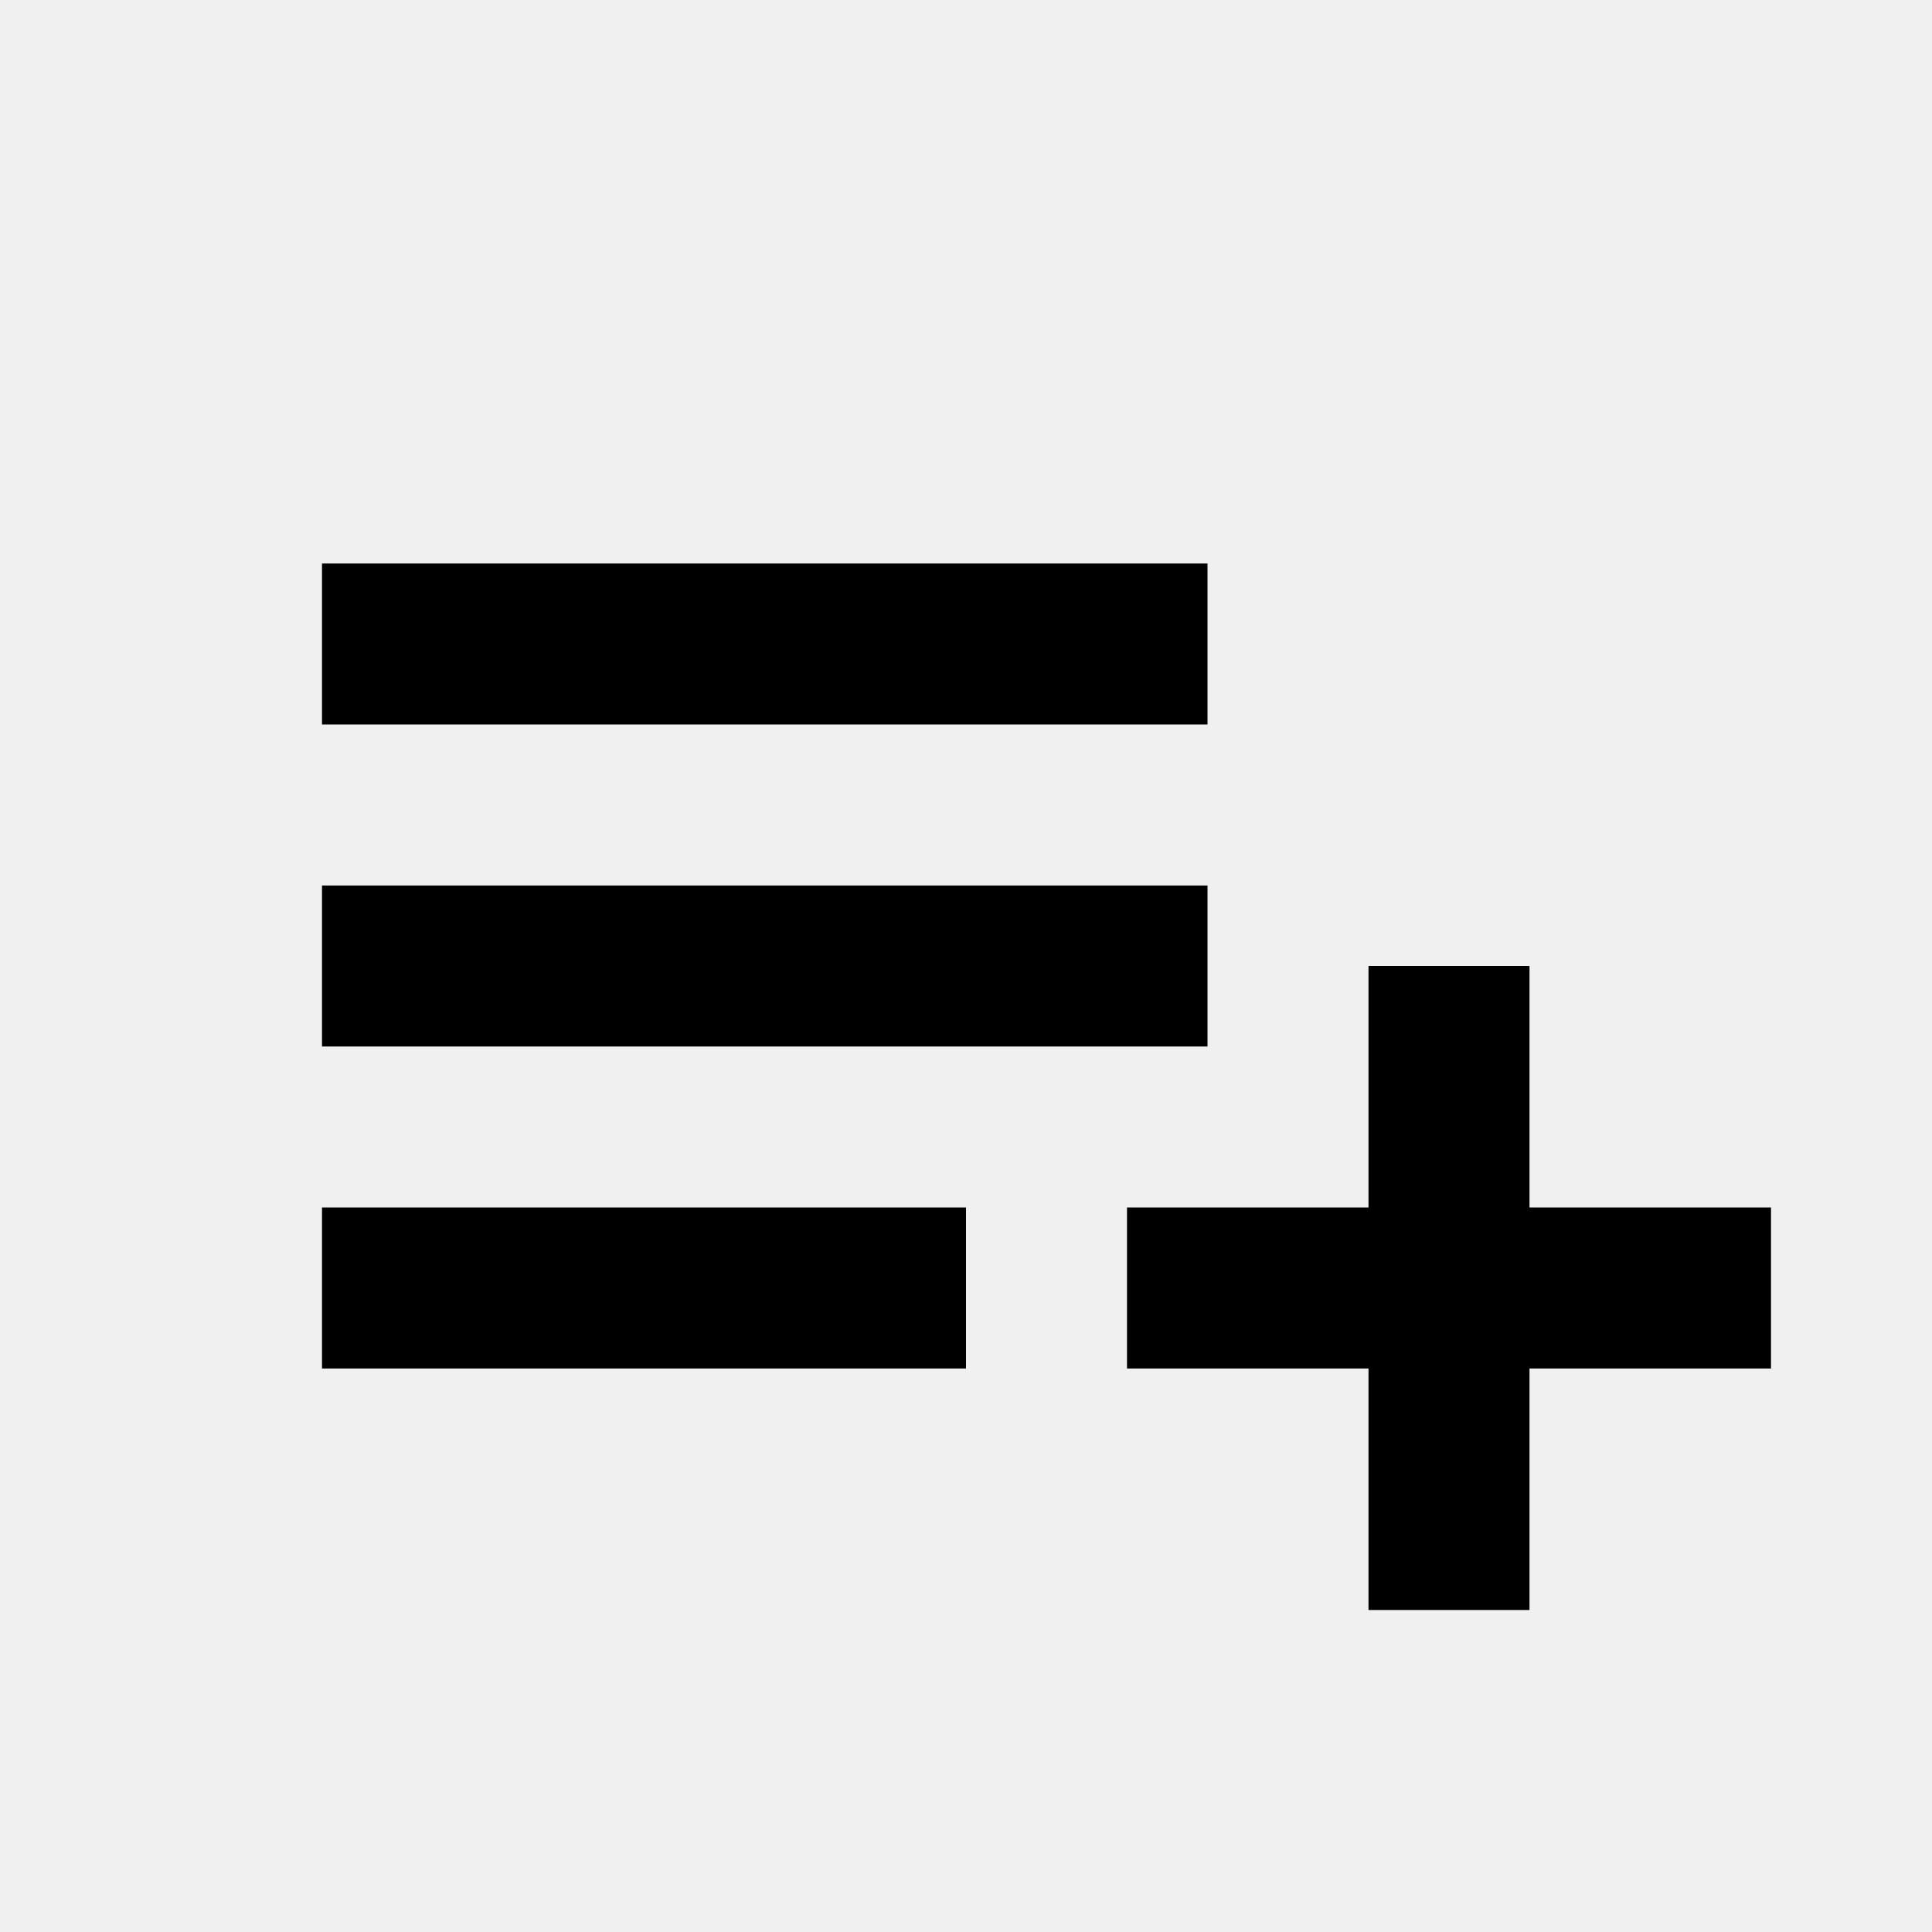
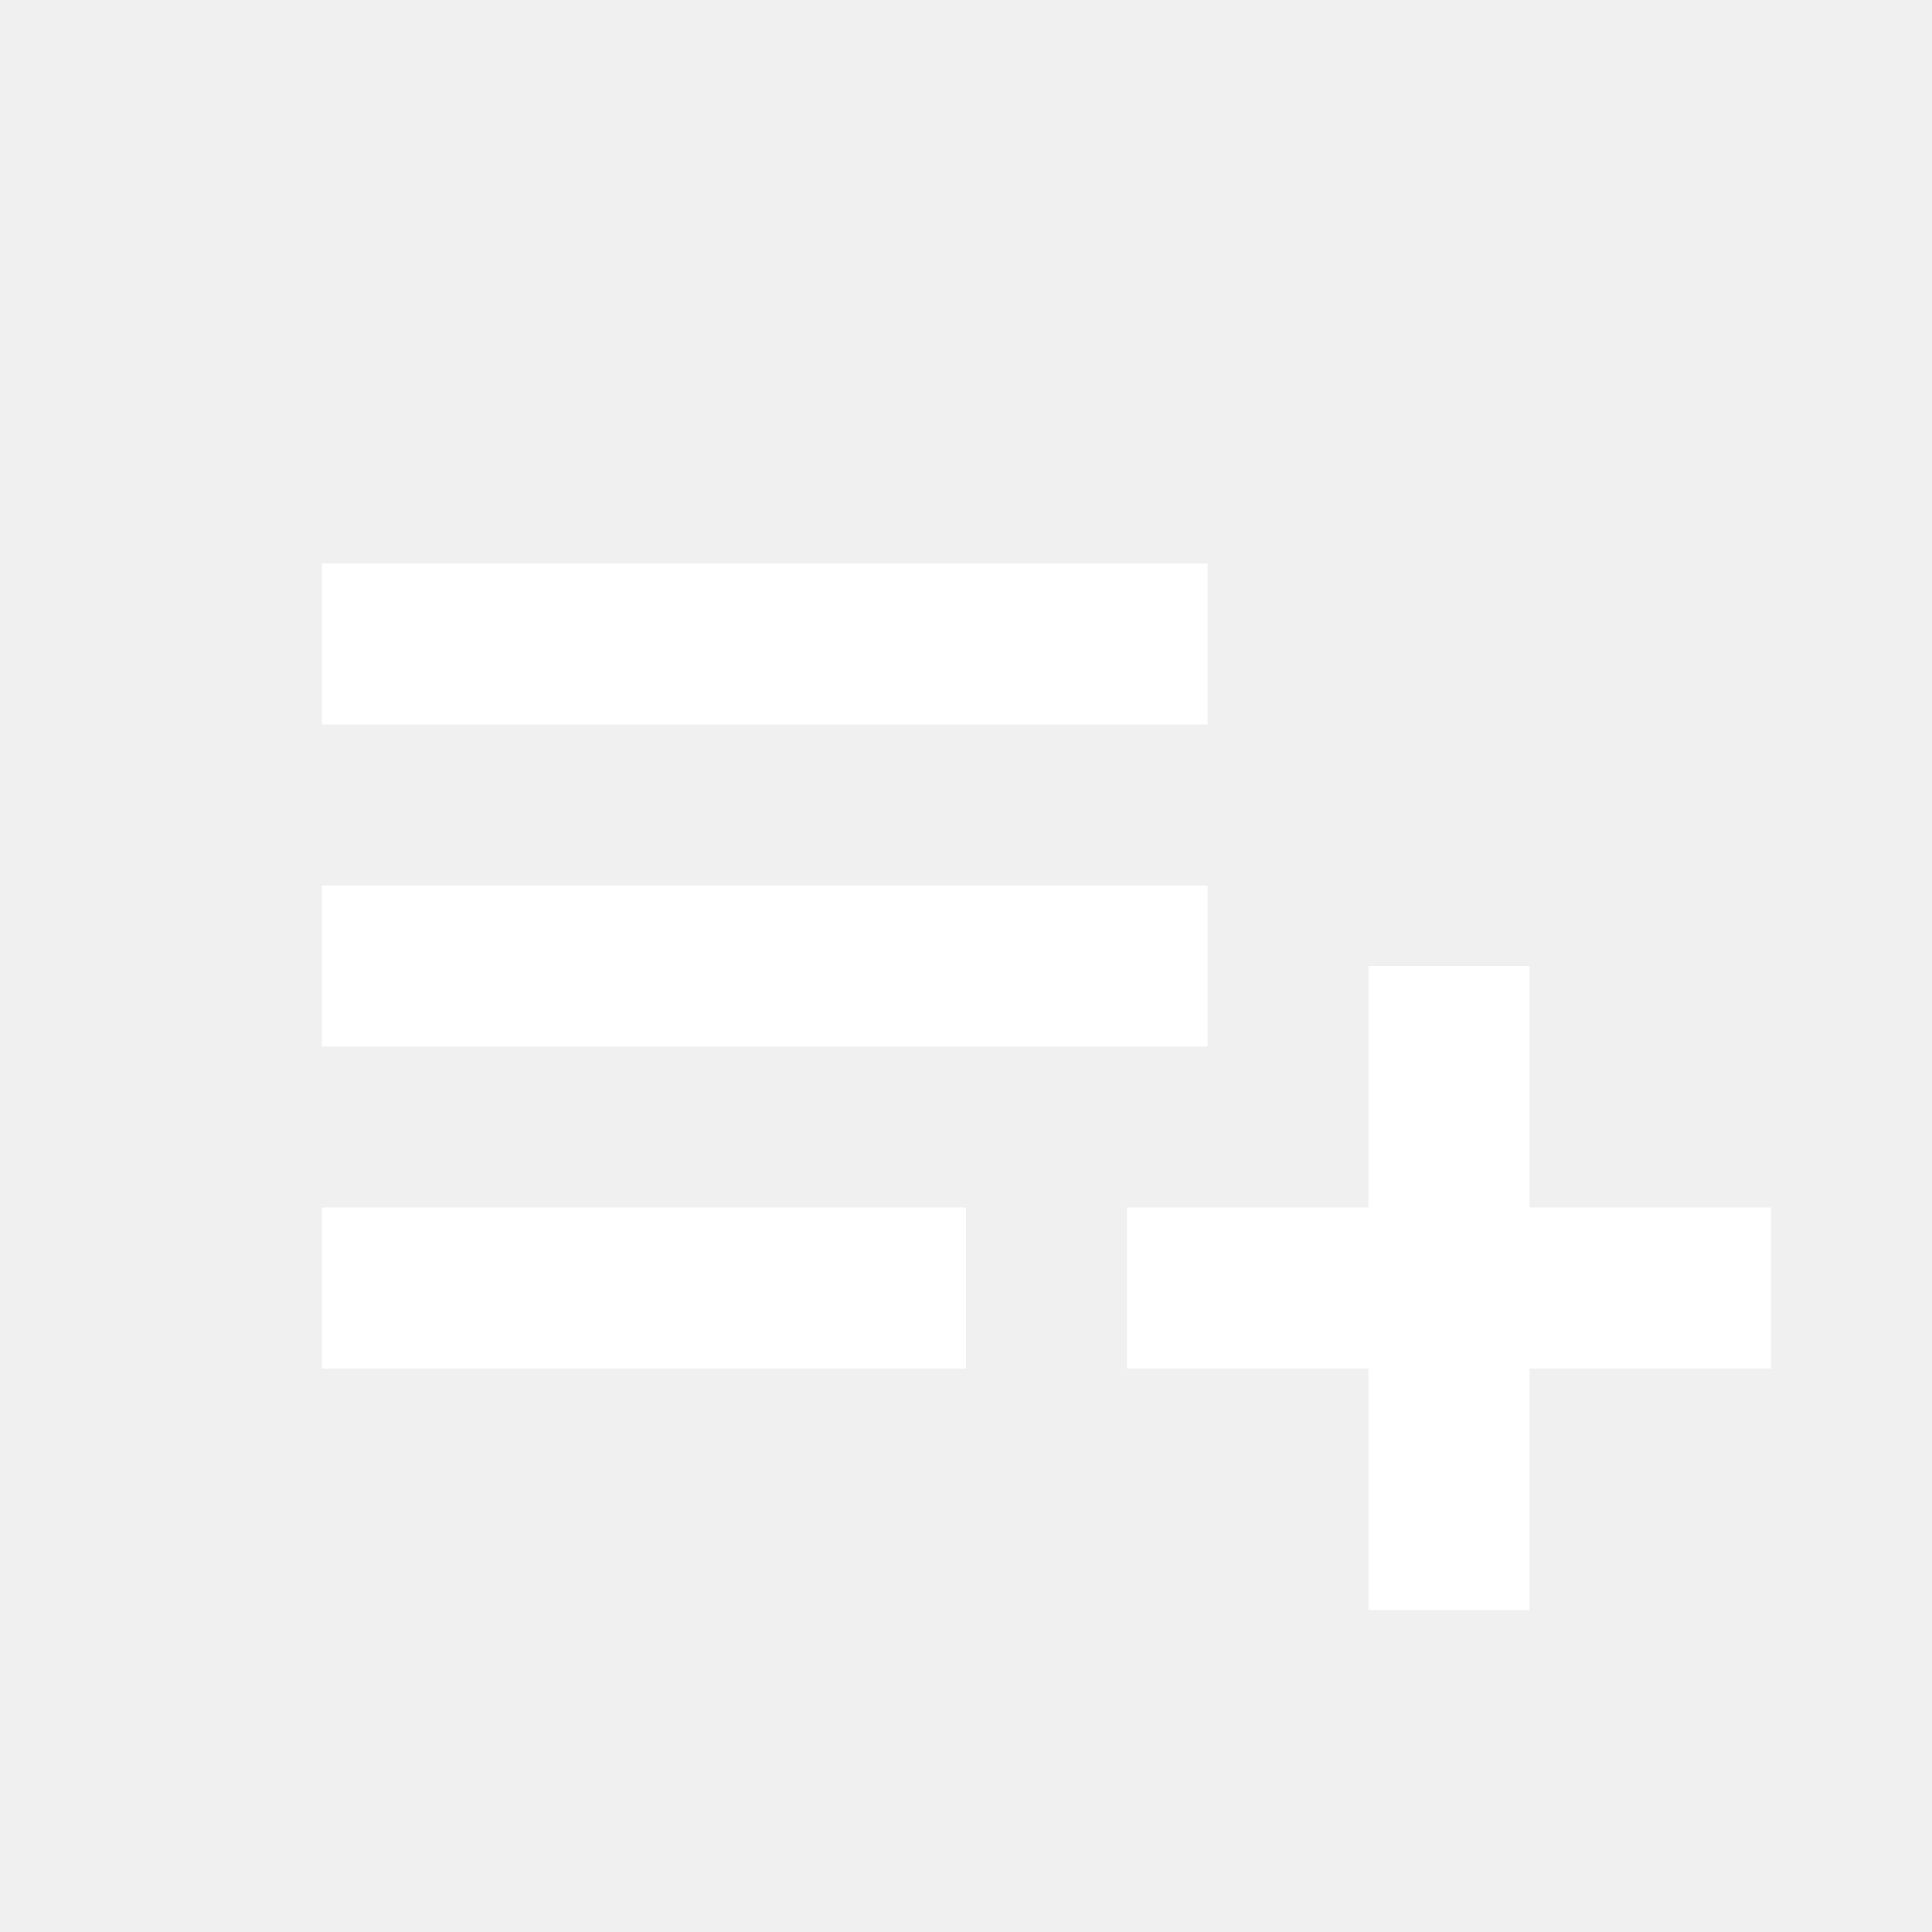
- <svg xmlns="http://www.w3.org/2000/svg" width="24" height="24" viewBox="0 0 24 24" style="fill: rgba(0, 0, 0, 1);transform: ;msFilter:;">
+ <svg xmlns="http://www.w3.org/2000/svg" width="24" height="24" viewBox="0 0 24 24" style="fill: #FFFFFF;transform: ;msFilter:;">
  <path d="M19 15v-3h-2v3h-3v2h3v3h2v-3h3v-2h-.937zM4 7h11v2H4zm0 4h11v2H4zm0 4h8v2H4z" />
</svg>
